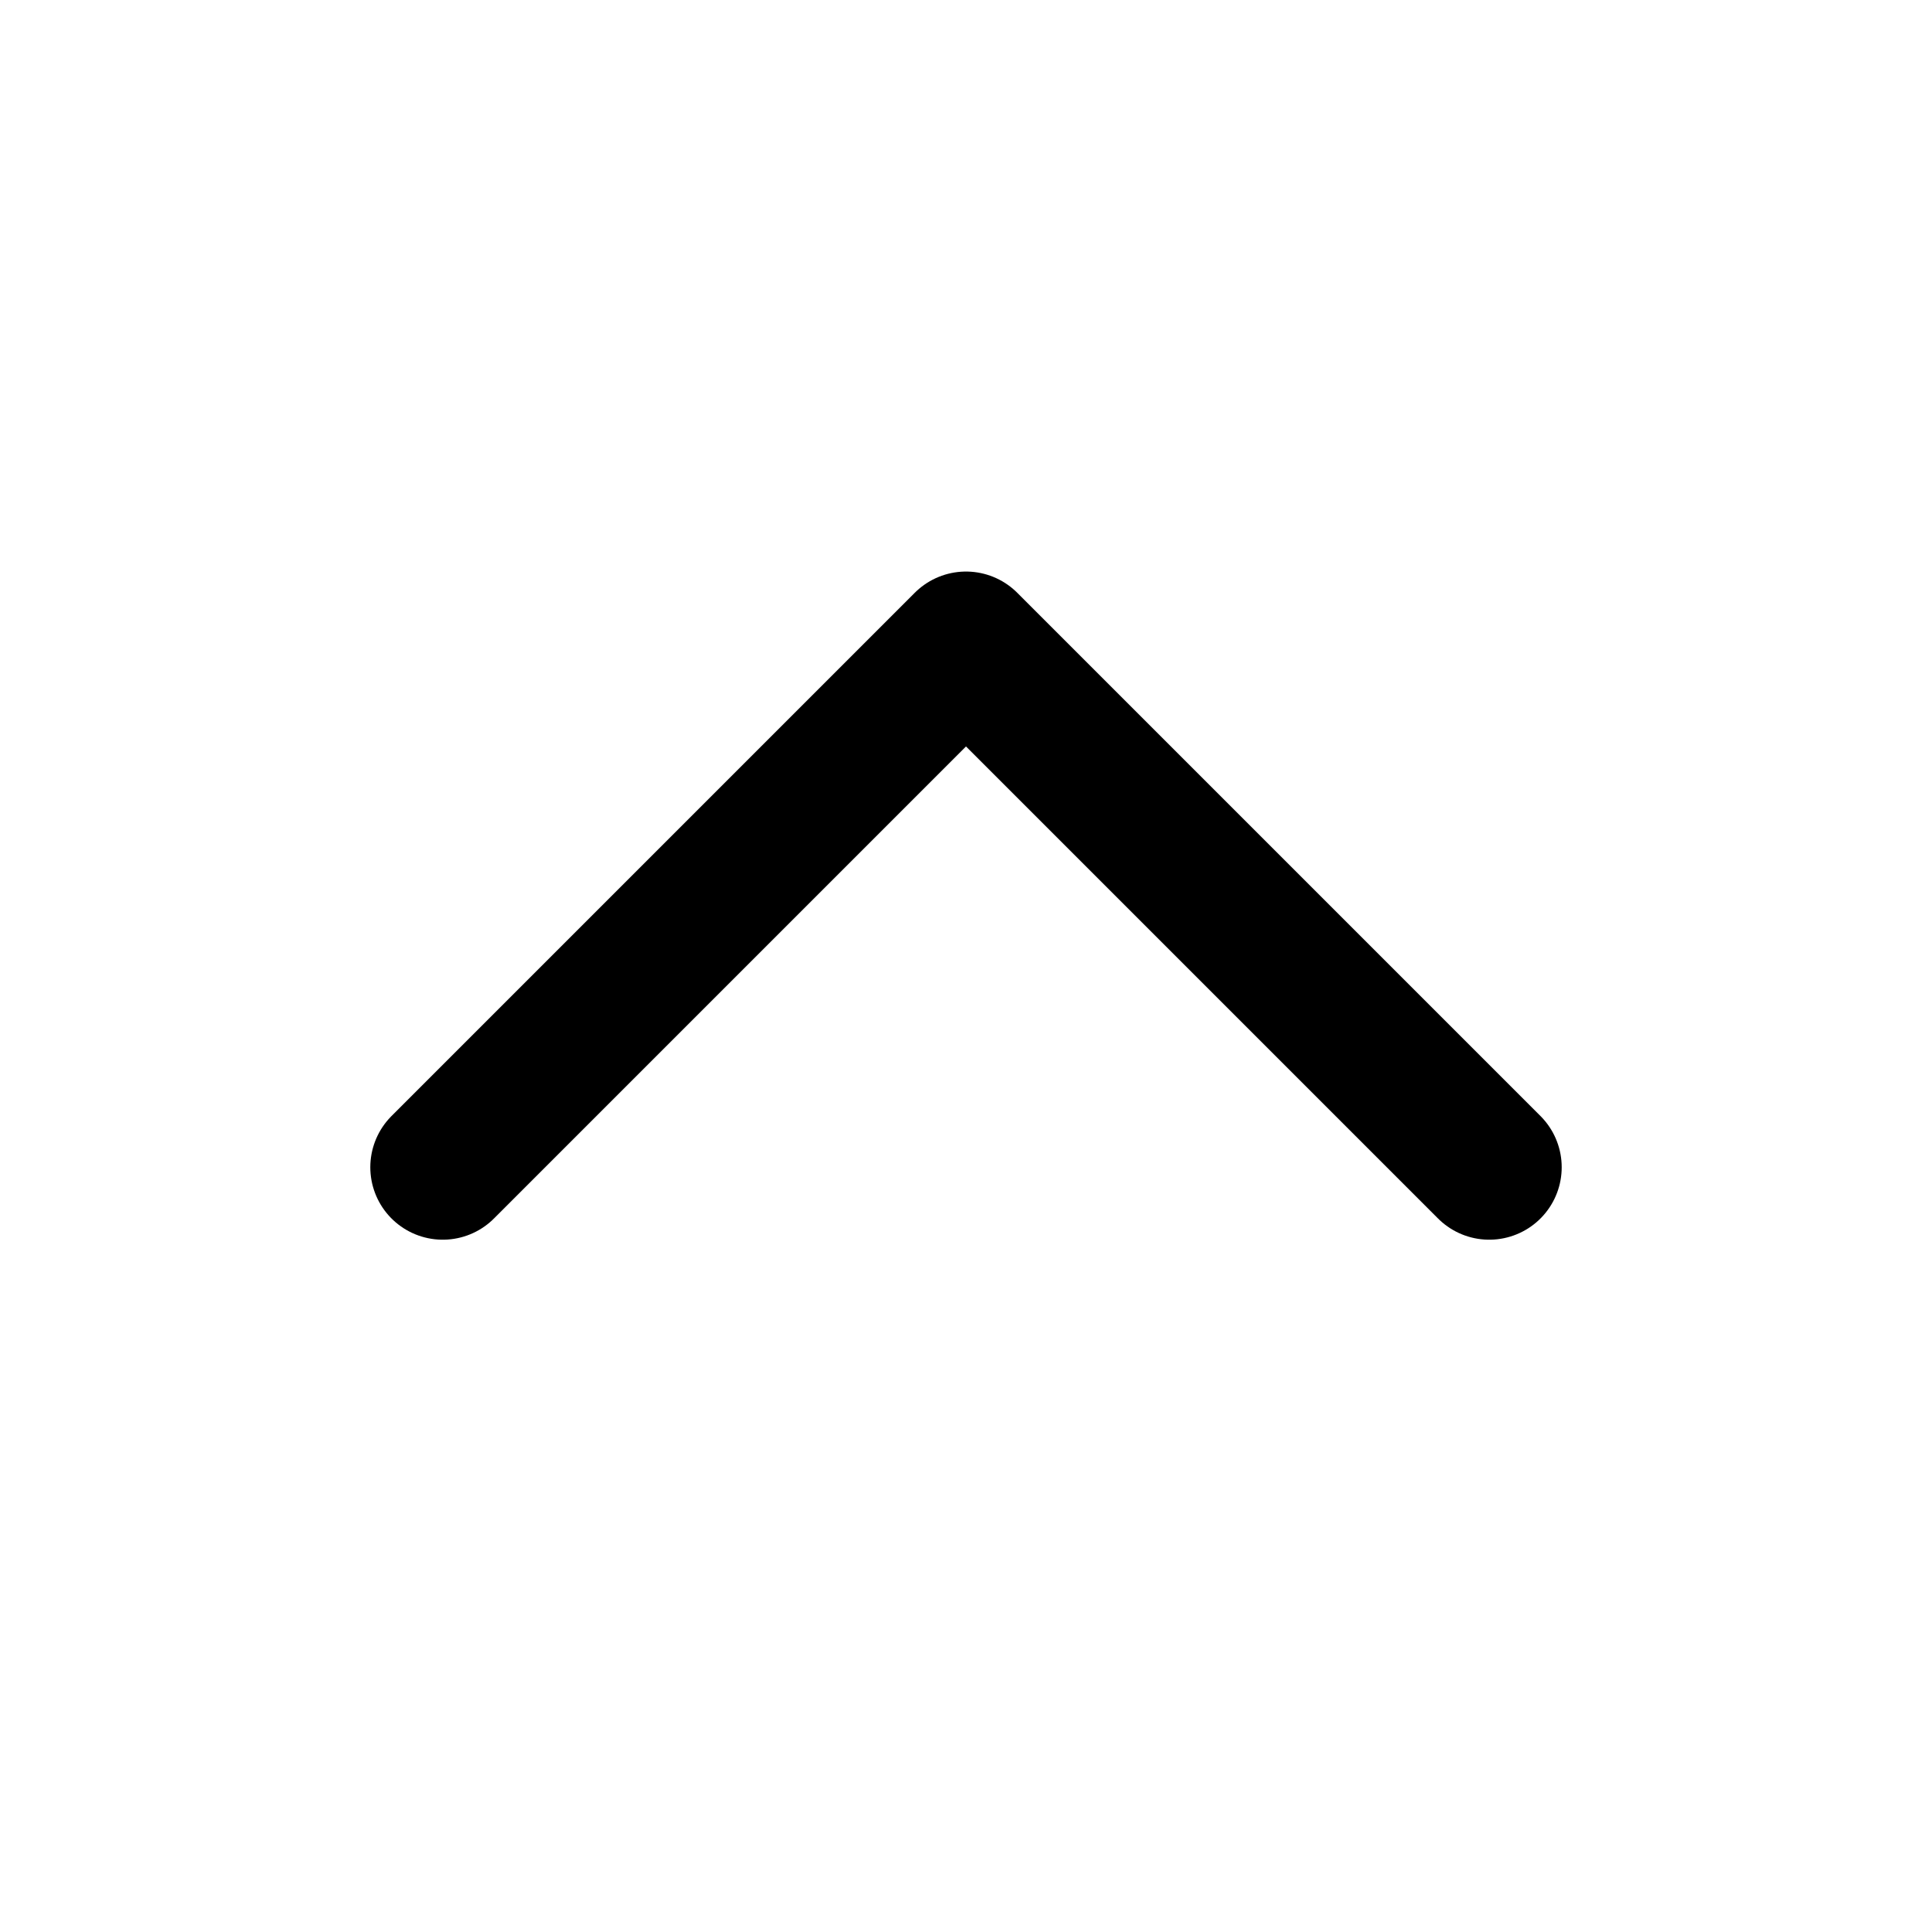
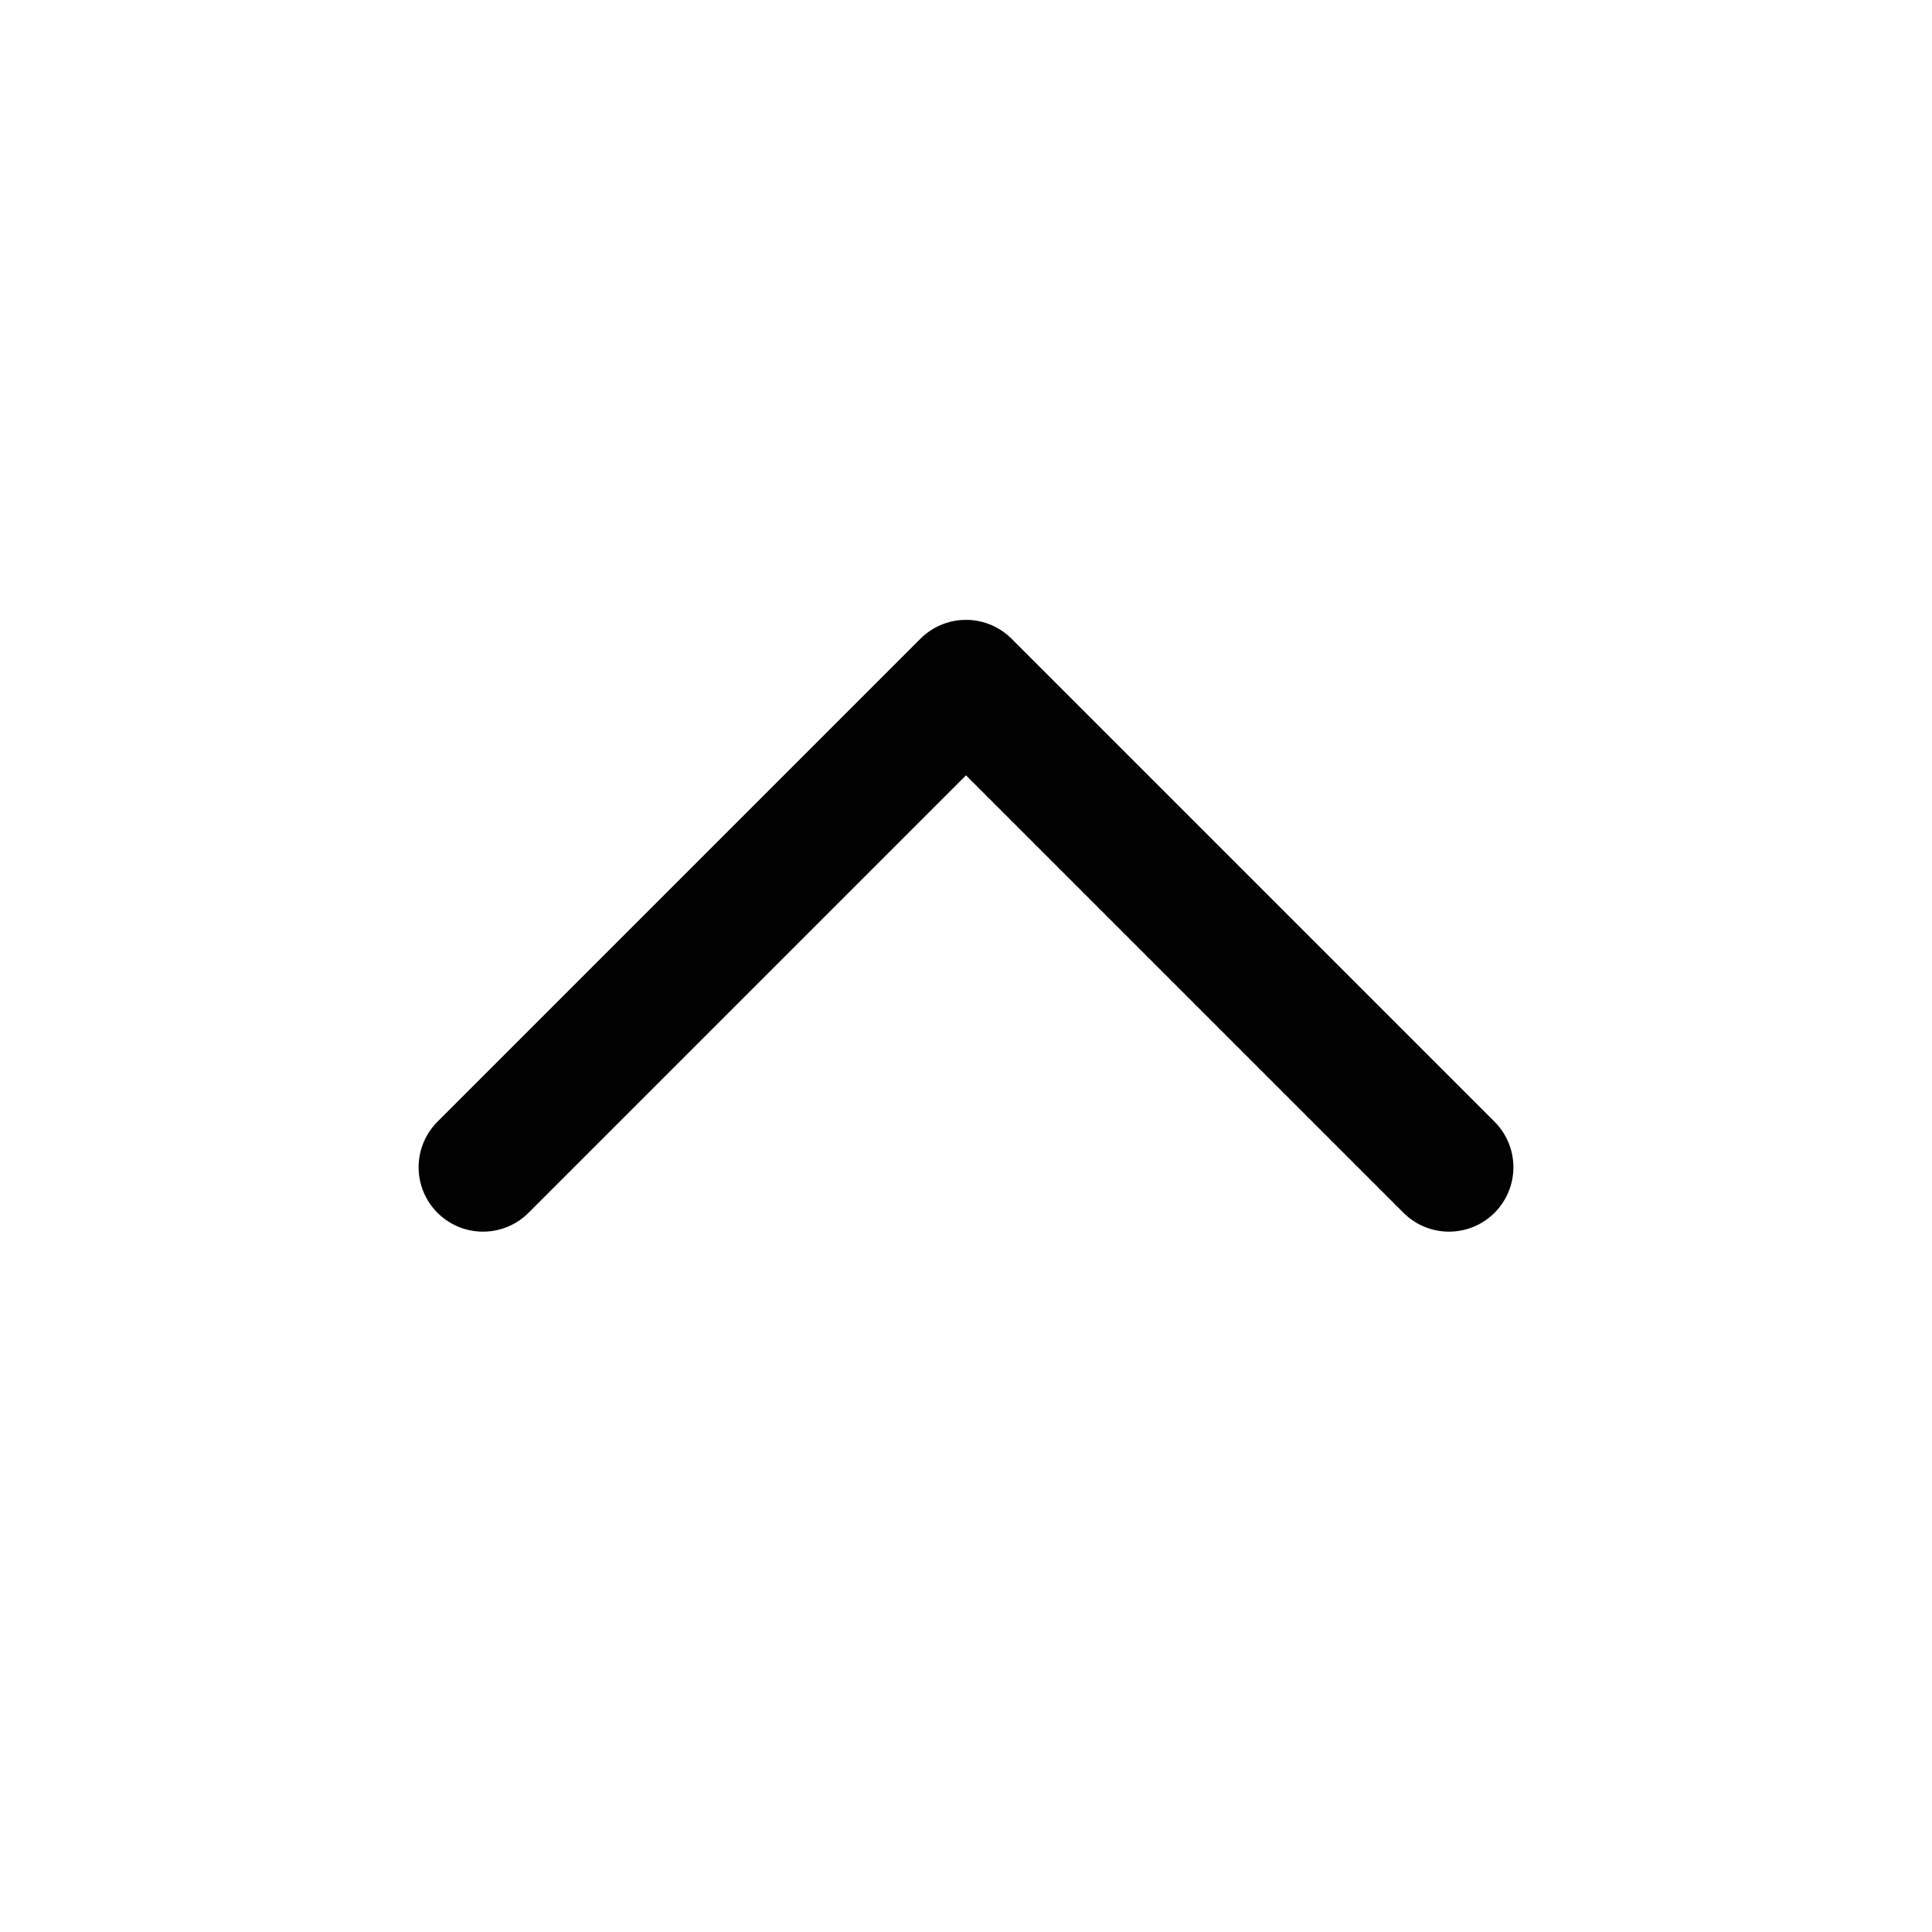
- <svg xmlns="http://www.w3.org/2000/svg" width="24" height="24" viewBox="0 0 24 24">
-   <path d="M5.5,14.5 L12,8 l6.5,6.5" fill="none" stroke="currentColor" stroke-width="1.8" stroke-linecap="round" stroke-linejoin="round" />
+ <svg xmlns="http://www.w3.org/2000/svg" width="24" height="24" viewBox="0 0 24 24" fill="none" stroke="#010102" stroke-width="1.6" stroke-linecap="round" stroke-linejoin="round" color="#E8405A">
+   <path d="M6 14.5l6-6 6 6" />
</svg>
